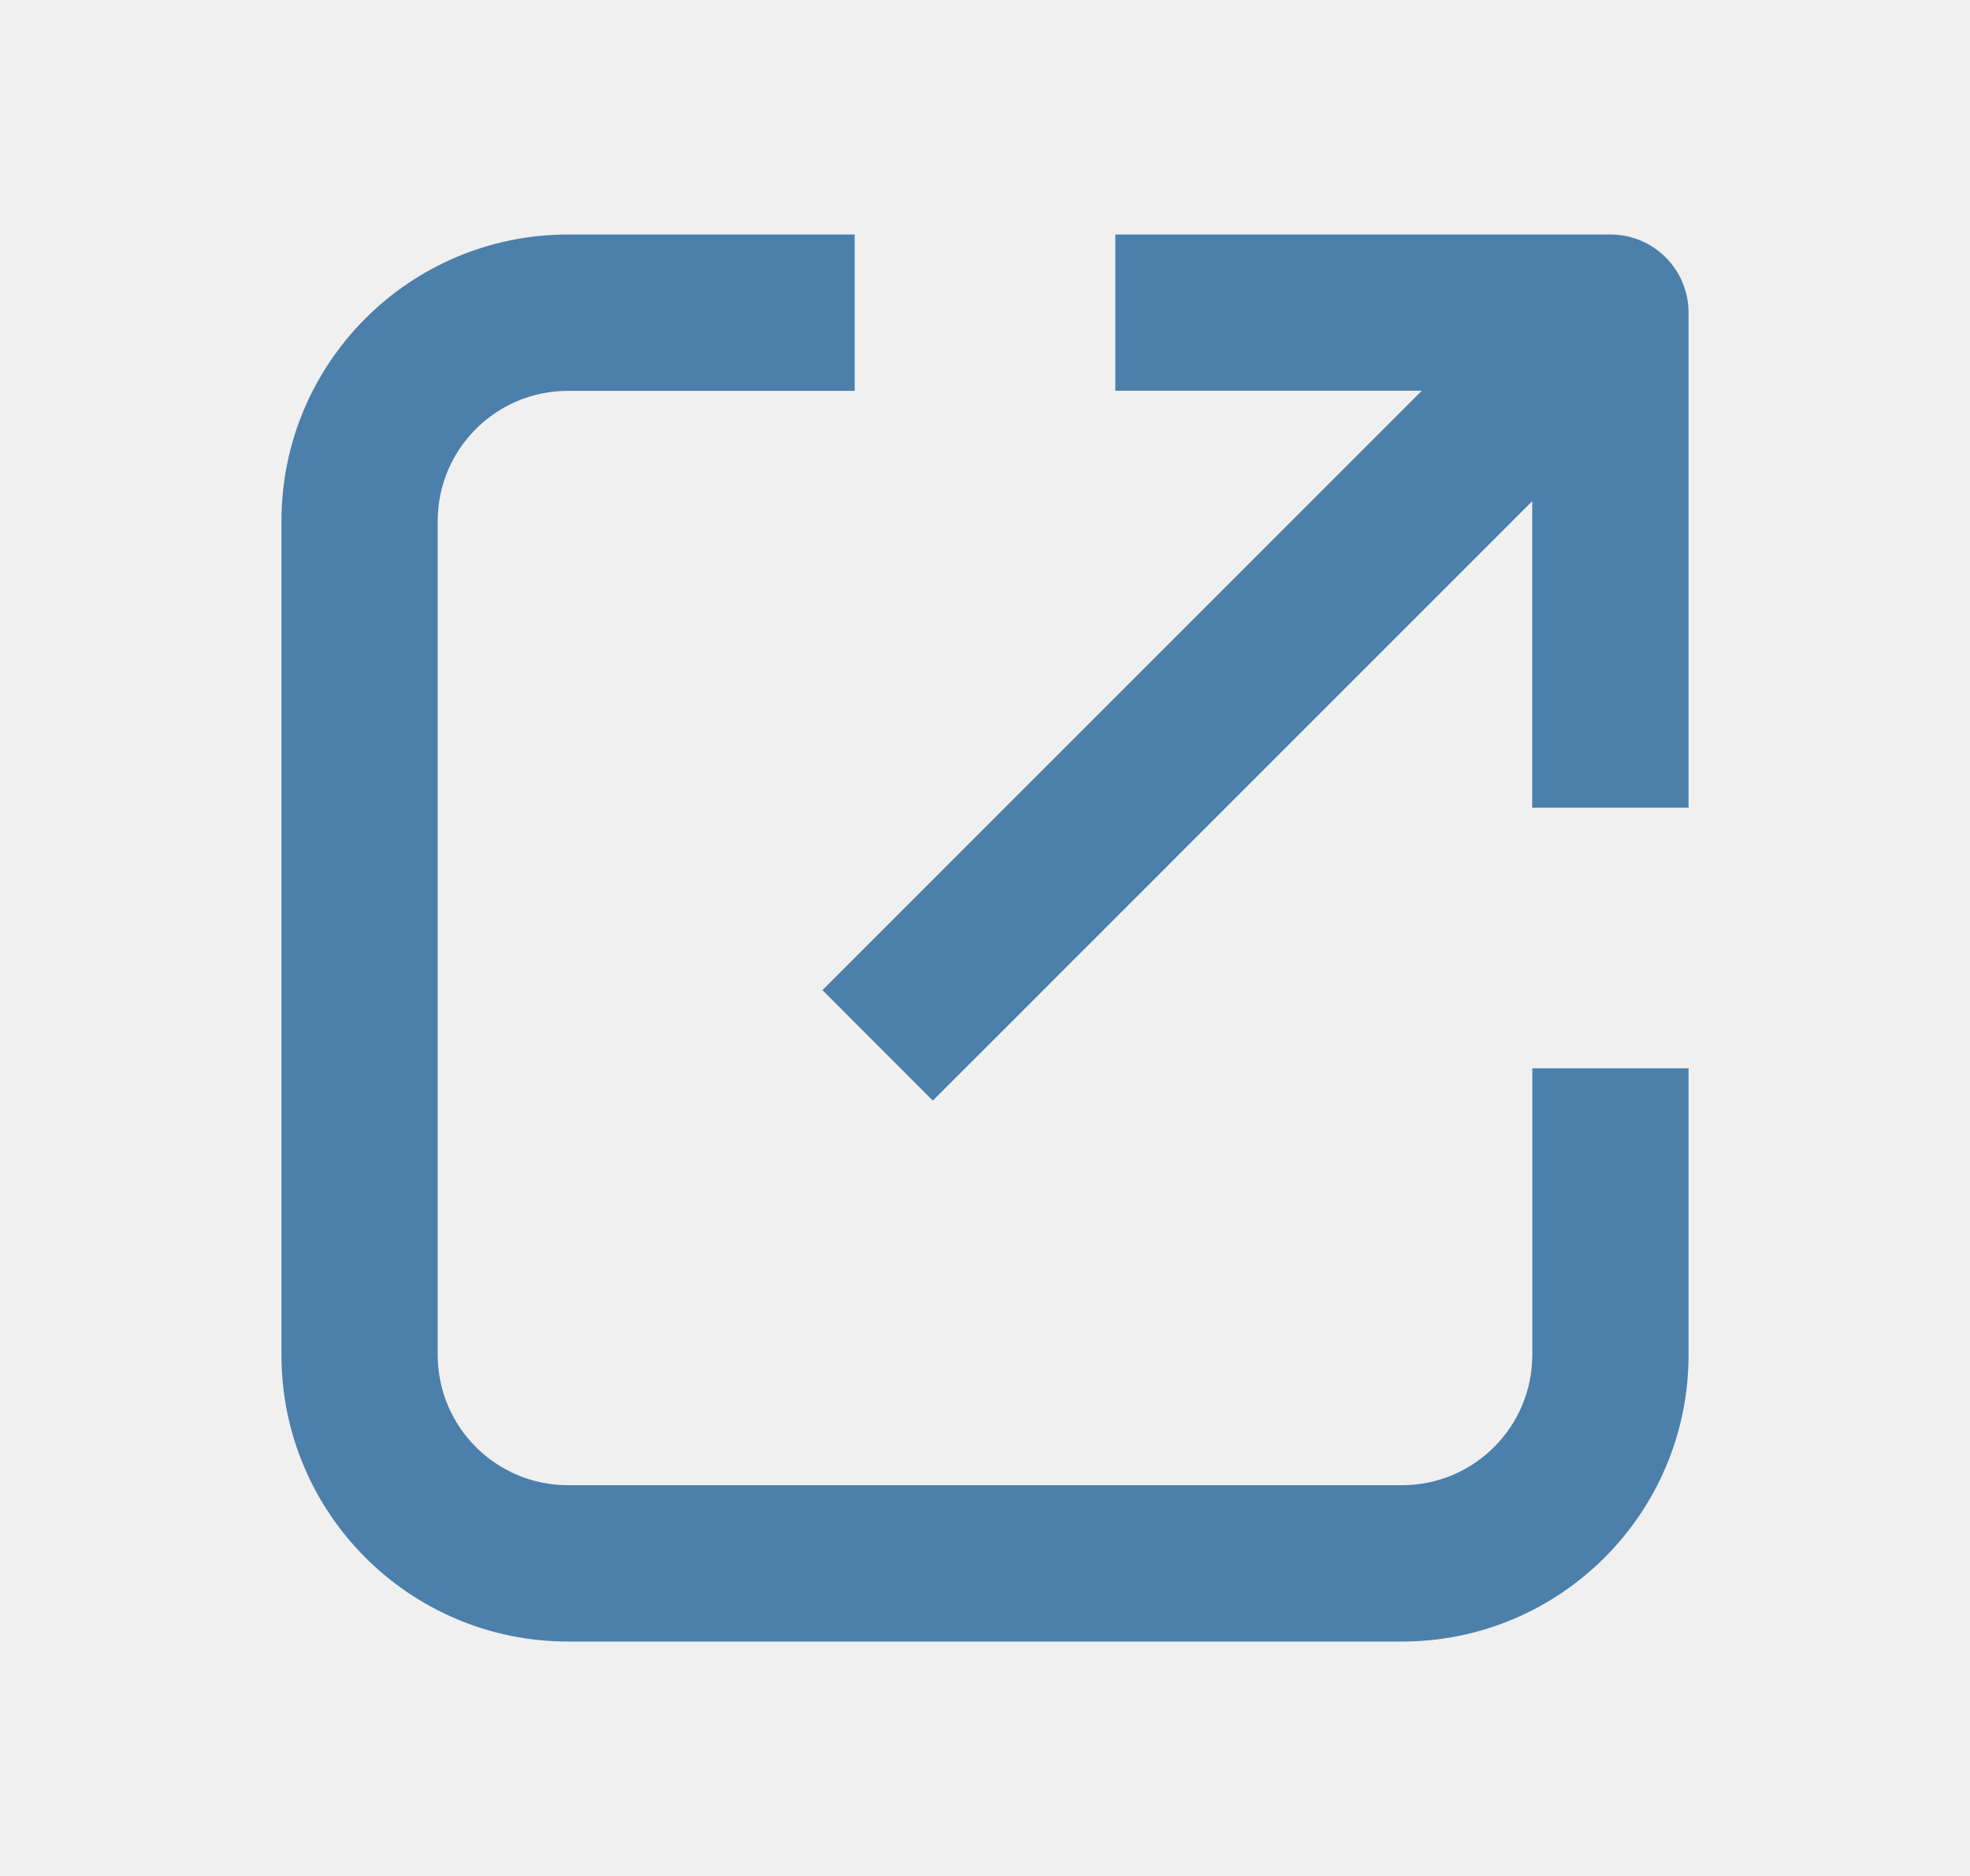
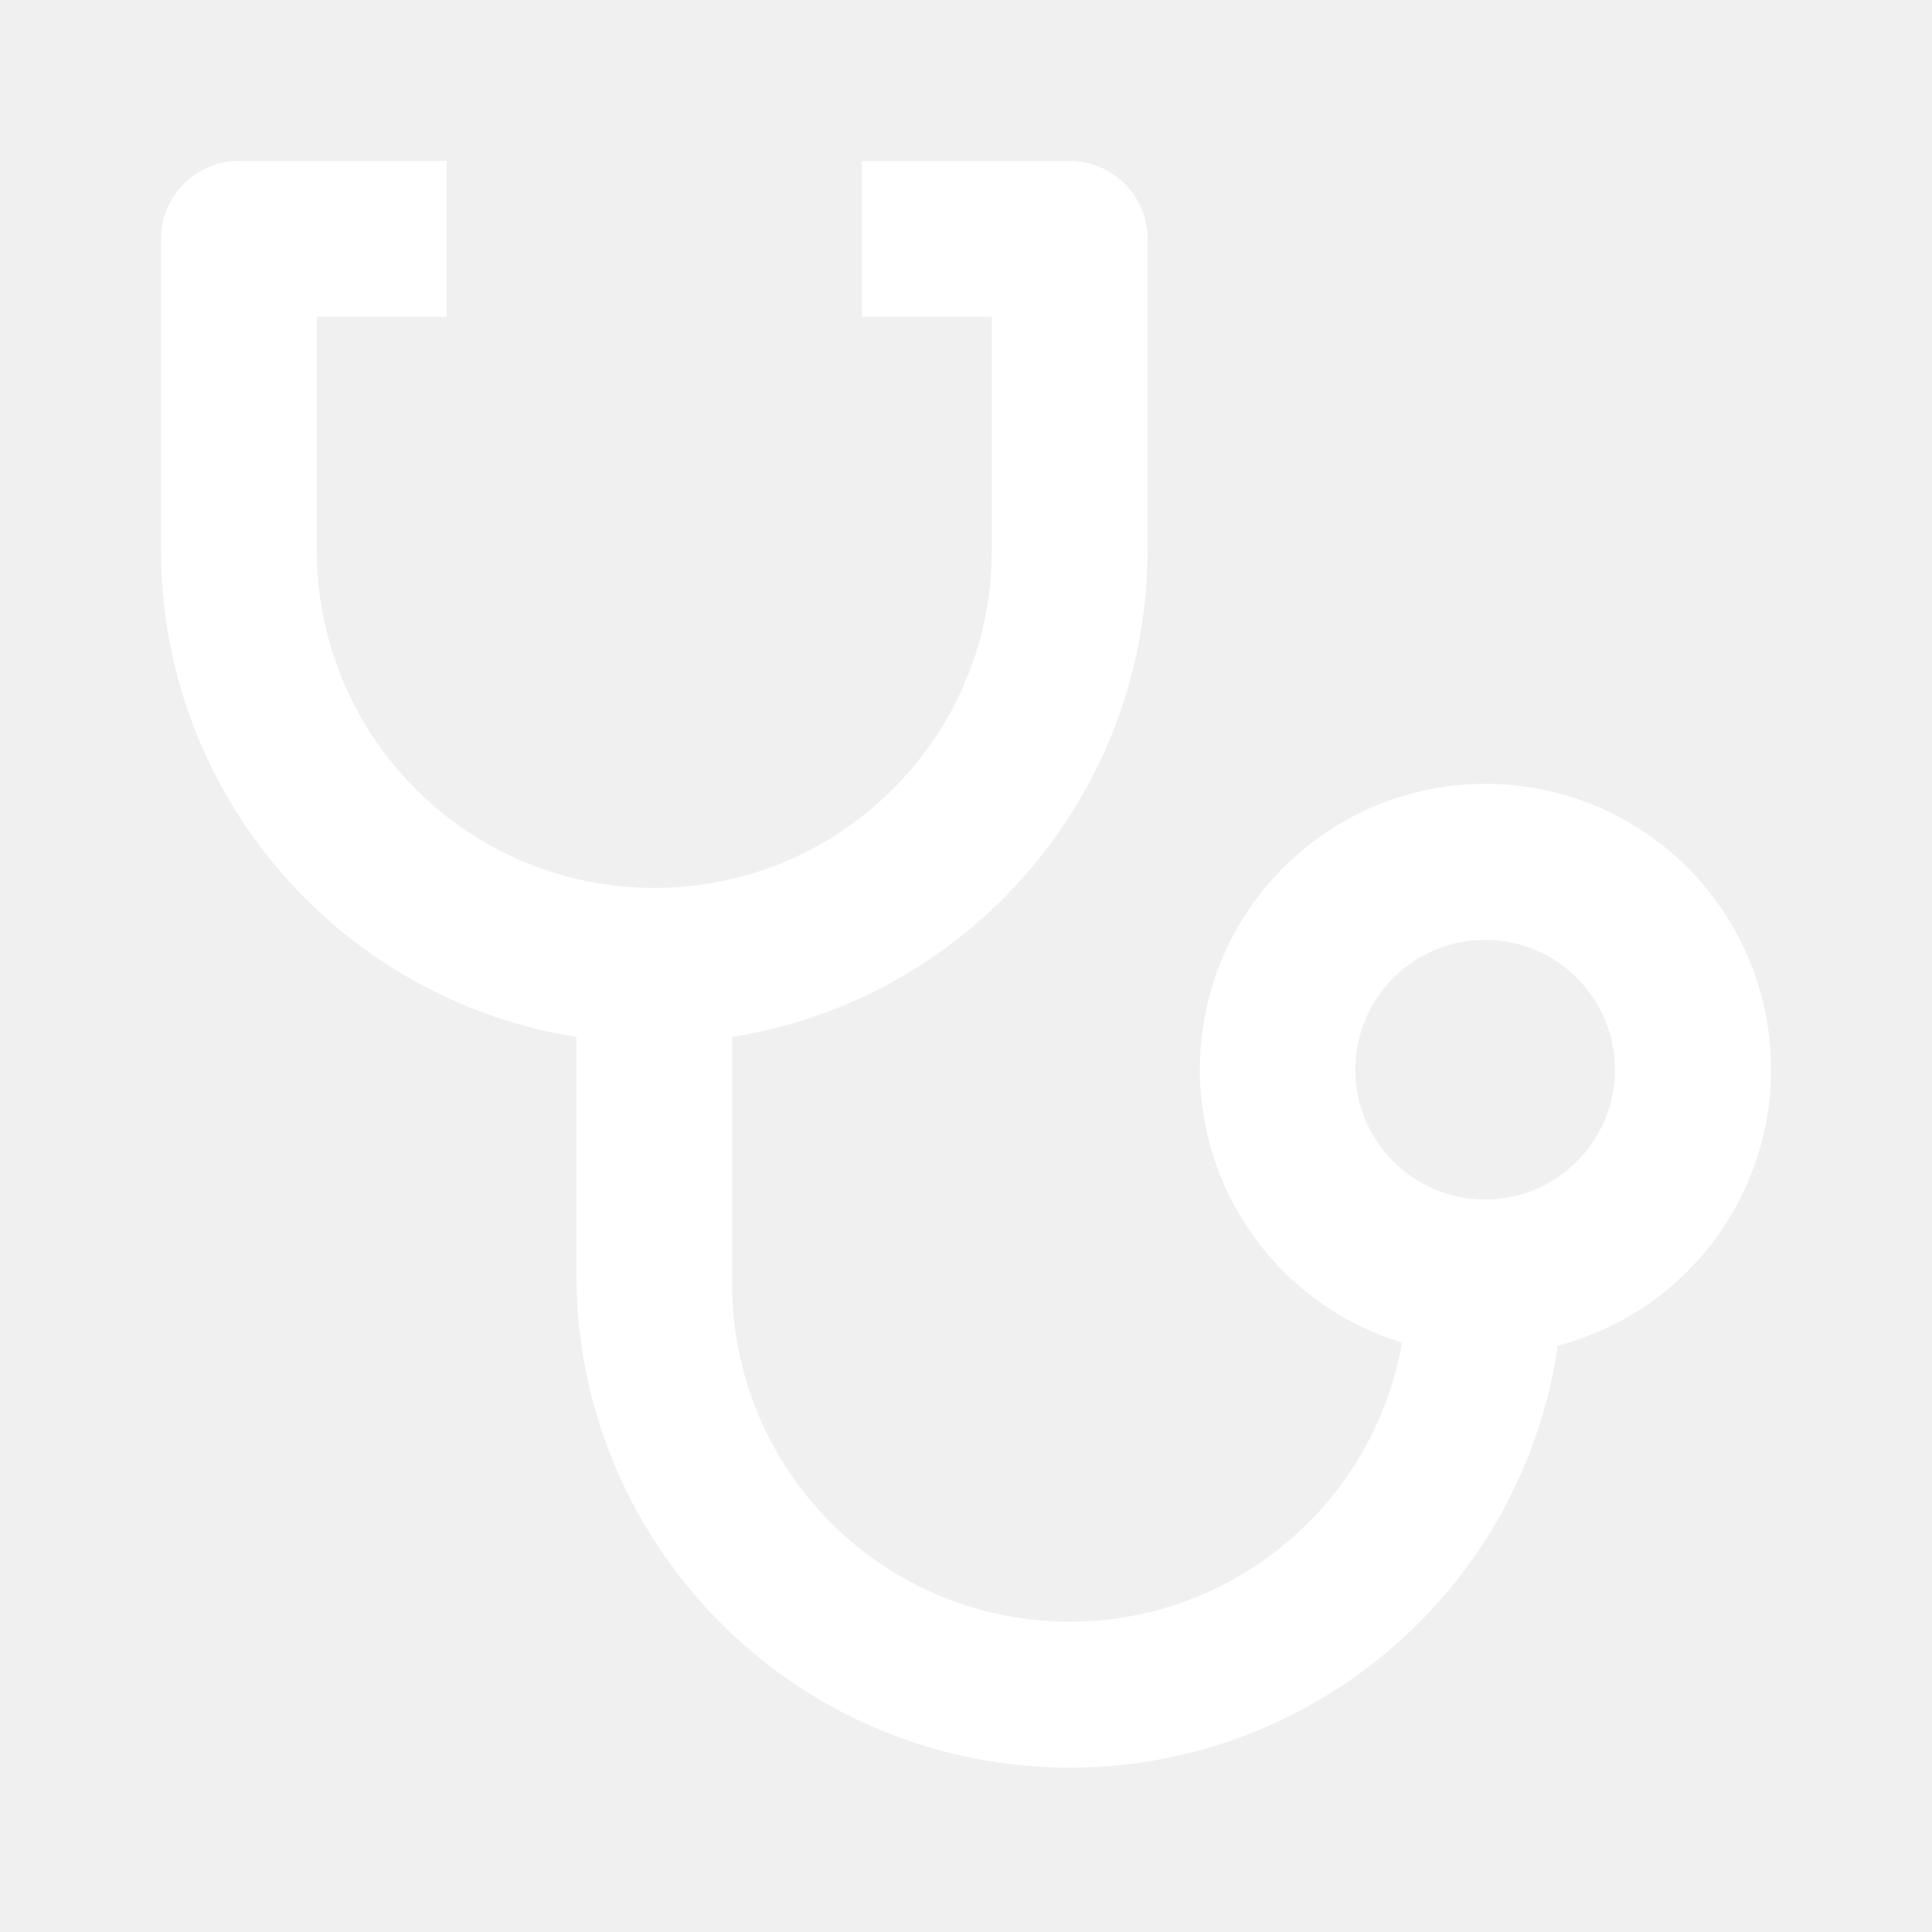
- <svg xmlns="http://www.w3.org/2000/svg" xmlns:xlink="http://www.w3.org/1999/xlink" width="21" height="20">
-   <defs>
-     <path d="M8.611 2.5v1.667H5.556c-.768 0-1.39.621-1.39 1.389v8.888c0 .768.622 1.39 1.39 1.39h8.888c.768 0 1.39-.622 1.39-1.39V11.39H17.5v3.055a3.056 3.056 0 0 1-3.056 3.056H5.556A3.056 3.056 0 0 1 2.5 14.444V5.556A3.056 3.056 0 0 1 5.556 2.5H8.61zm8.056 0c.46 0 .833.373.833.833v5.278h-1.667V5.344l-6.389 6.39-1.177-1.178 6.389-6.39h-3.267V2.5z" id="a" />
-   </defs>
-   <g transform="translate(.5)" fill="none" fill-rule="evenodd">
-     <use fill="#FFF" xlink:href="#a" />
-     <use fill-opacity=".7" fill="#004B87" xlink:href="#a" />
-   </g>
+ <svg xmlns="http://www.w3.org/2000/svg" width="48" height="48">
+   <path d="M14.32 25.763v5.973a12.256 12.256 0 0 0 24.383 1.697 7.095 7.095 0 1 0-3.87-.078 8.385 8.385 0 0 1-16.642-1.619v-5.973a12.256 12.256 0 0 0 10.32-12.088v-7.74A1.935 1.935 0 0 0 26.576 4h-5.16v3.87h3.225v5.805a8.385 8.385 0 0 1-16.77 0V7.87h3.224V4h-5.16A1.935 1.935 0 0 0 4 5.935v7.74a12.256 12.256 0 0 0 10.32 12.088zm19.352.813a3.225 3.225 0 1 1 6.45 0 3.225 3.225 0 0 1-6.45 0z" fill="#FFF" fill-rule="evenodd" />
</svg>
